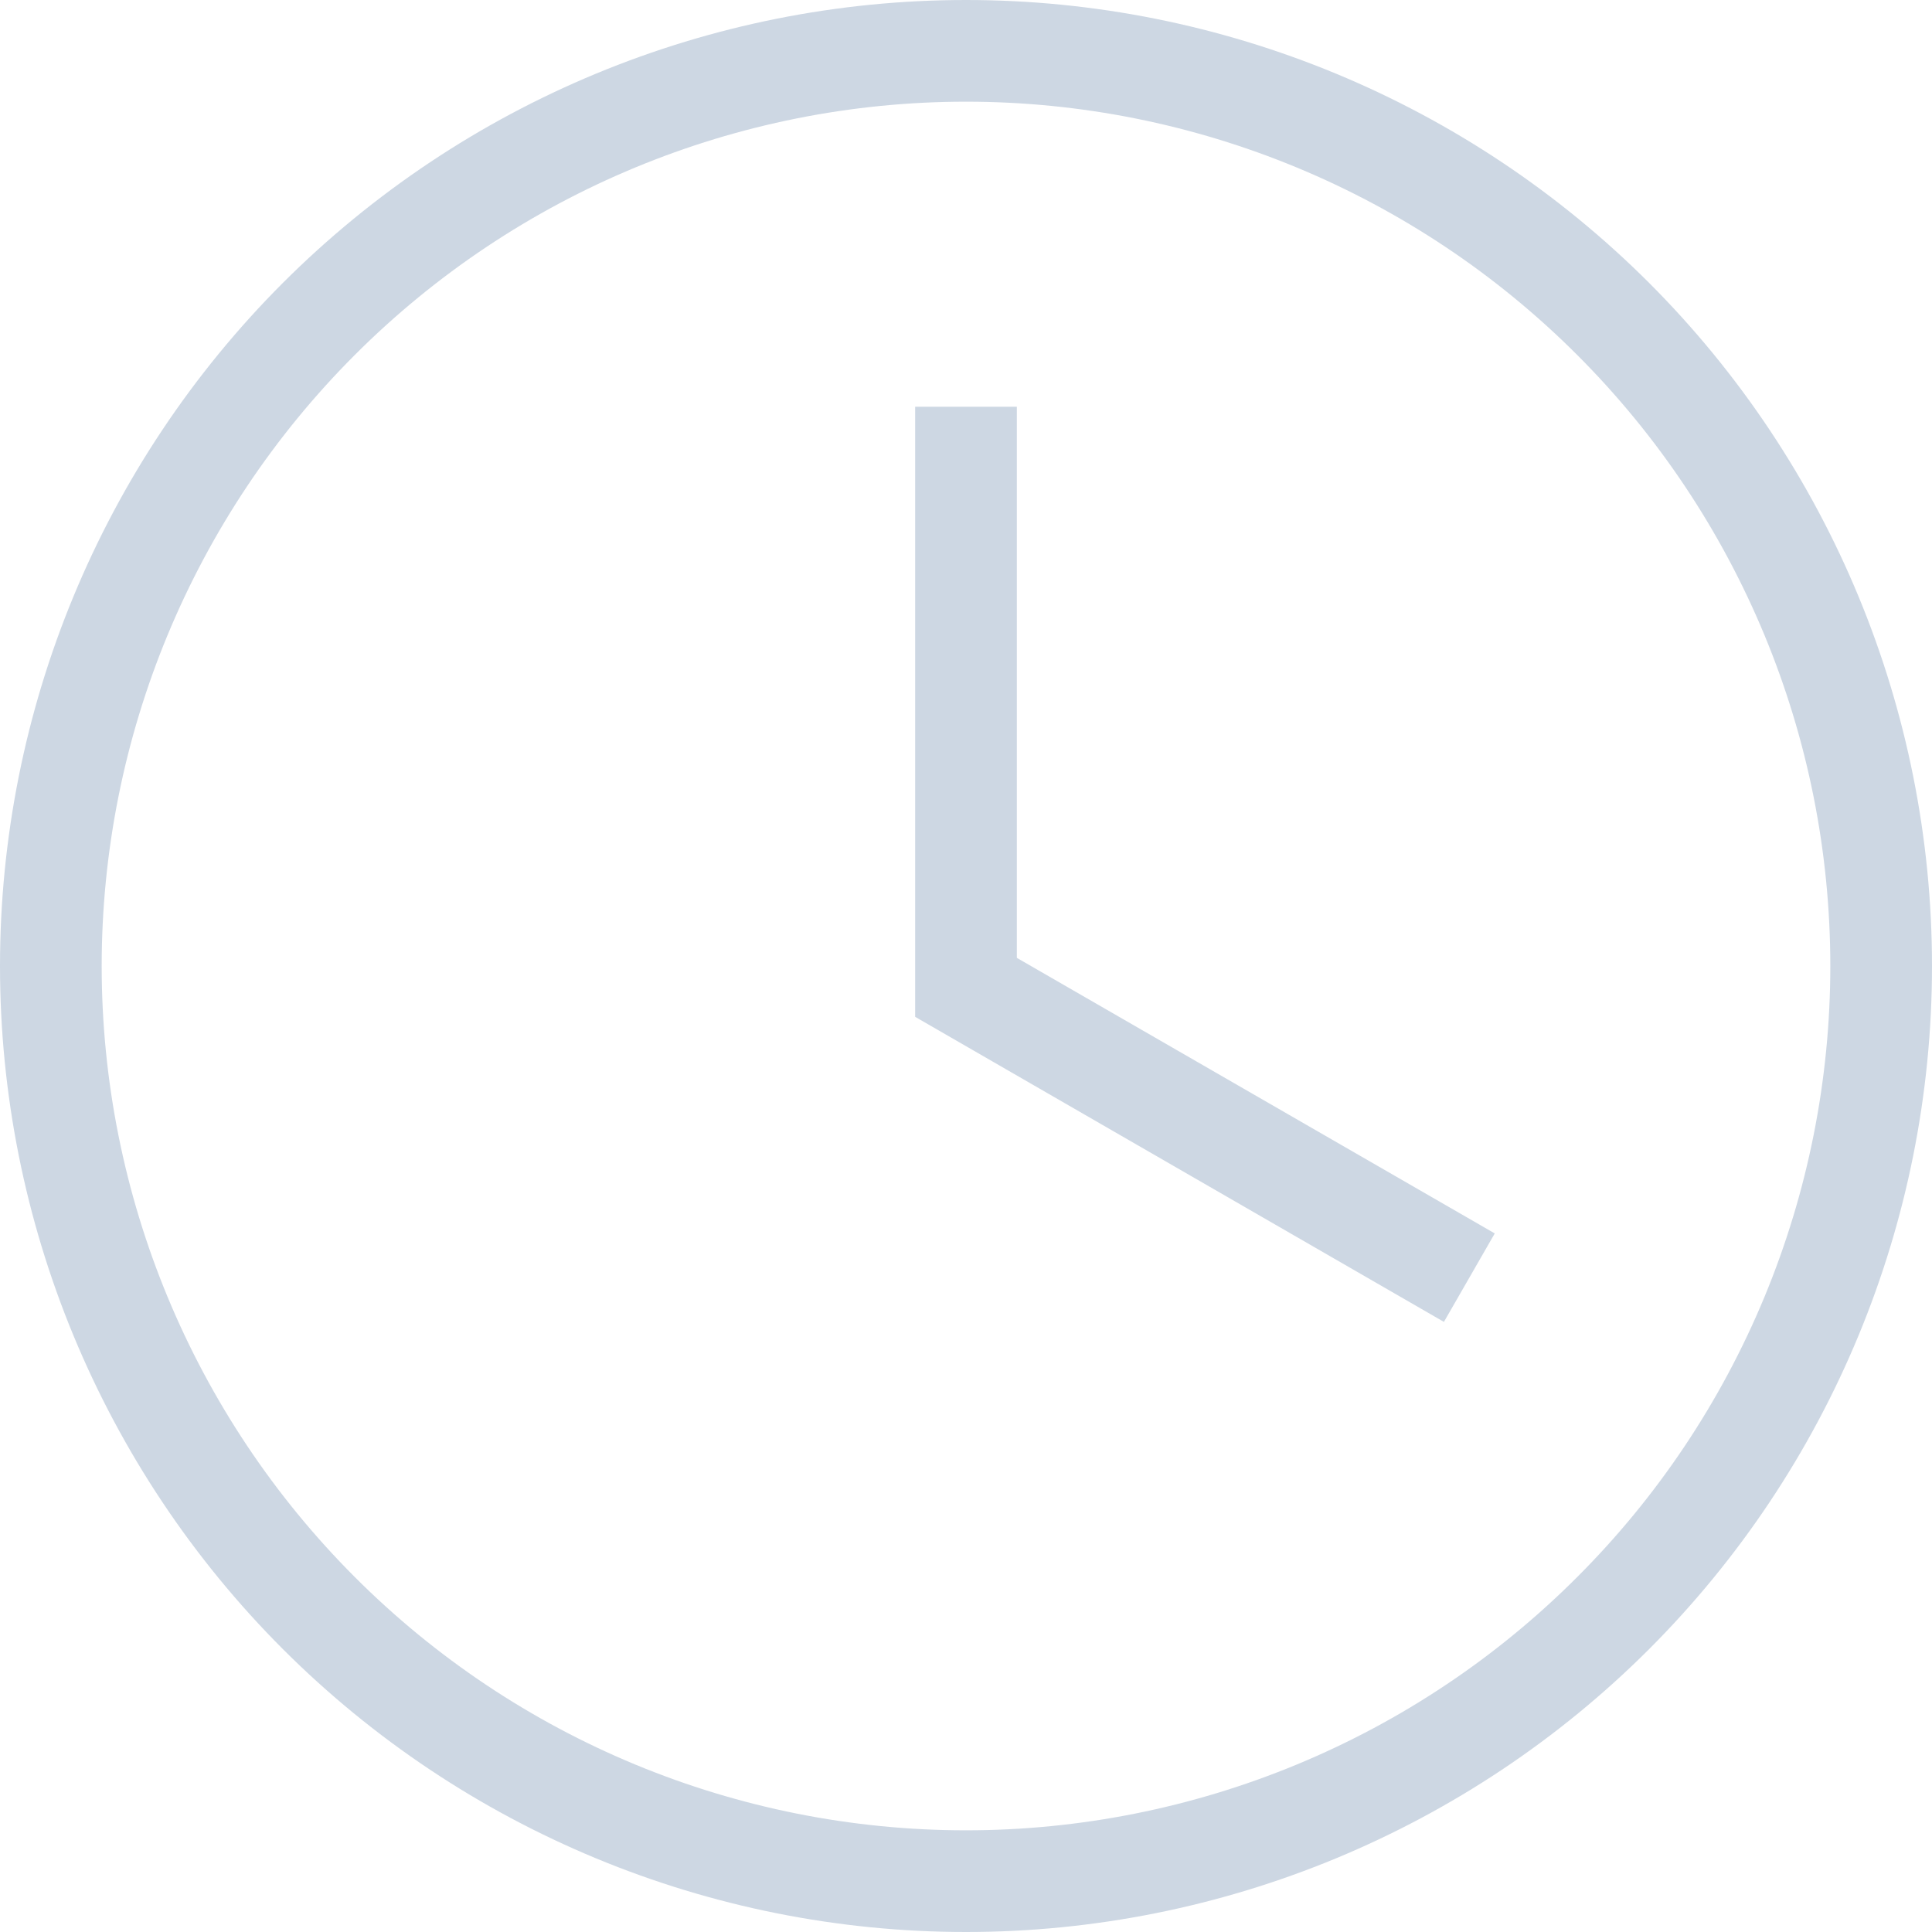
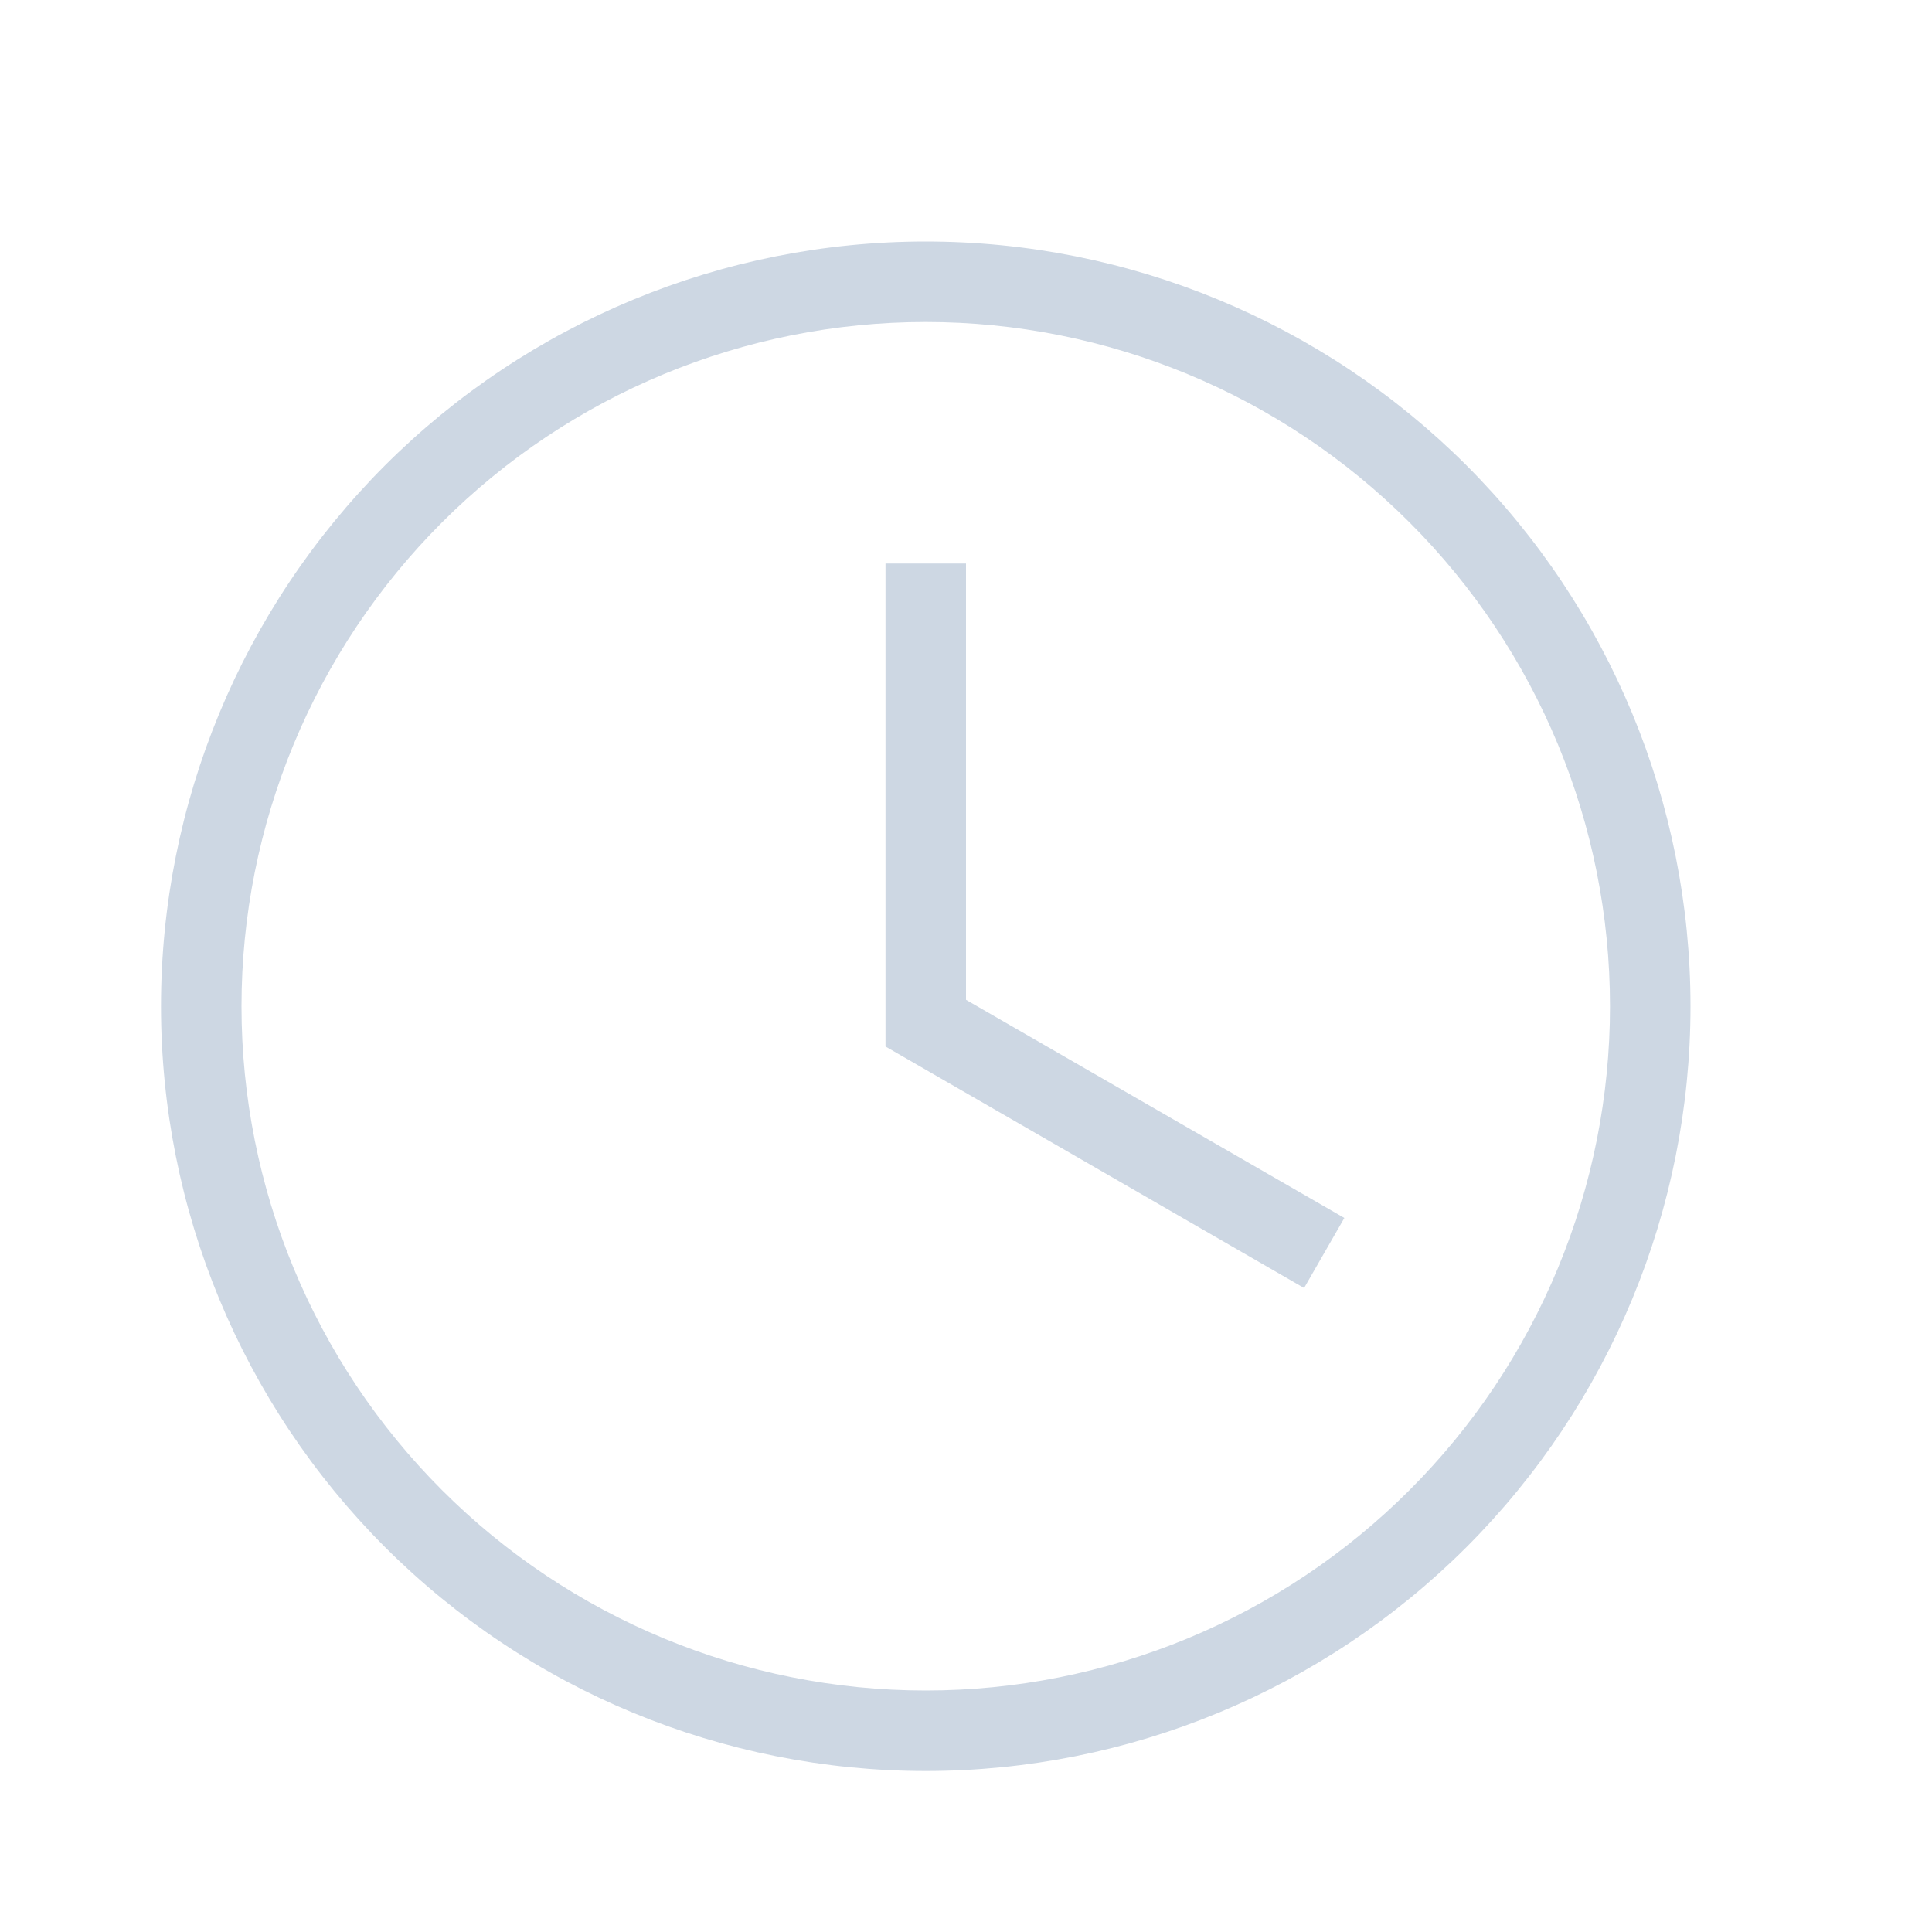
- <svg xmlns="http://www.w3.org/2000/svg" width="19" height="19" viewBox="0 0 19 19" fill="none">
-   <path d="M9.5 0C12.02 0 14.436 1.001 16.218 2.782C17.999 4.564 19 6.98 19 9.5C19 12.02 17.999 14.436 16.218 16.218C14.436 17.999 12.02 19 9.5 19C6.98 19 4.564 17.999 2.782 16.218C1.001 14.436 0 12.02 0 9.5C0 6.98 1.001 4.564 2.782 2.782C4.564 1.001 6.98 0 9.5 0ZM9.5 1C7.246 1 5.084 1.896 3.49 3.49C1.896 5.084 1 7.246 1 9.5C1 11.754 1.896 13.916 3.49 15.51C5.084 17.105 7.246 18 9.5 18C10.616 18 11.722 17.78 12.753 17.353C13.784 16.926 14.721 16.3 15.51 15.51C16.3 14.721 16.926 13.784 17.353 12.753C17.78 11.722 18 10.616 18 9.5C18 7.246 17.105 5.084 15.51 3.49C13.916 1.896 11.754 1 9.5 1ZM9 4H10V9.42L14.7 12.13L14.2 13L9 10V4Z" fill="#CDD7E3" />
+ <svg xmlns="http://www.w3.org/2000/svg" width="24" height="24" viewBox="0 0 24 24" fill="none">
+   <path d="M11.5 3C14.02 3 16.436 4.001 18.218 5.782C19.999 7.564 21 9.98 21 12.5C21 15.02 19.999 17.436 18.218 19.218C16.436 20.999 14.02 22 11.5 22C8.98 22 6.564 20.999 4.782 19.218C3.001 17.436 2 15.02 2 12.5C2 9.98 3.001 7.564 4.782 5.782C6.564 4.001 8.98 3 11.5 3ZM11.5 4C9.246 4 7.084 4.896 5.49 6.49C3.896 8.084 3 10.246 3 12.5C3 14.754 3.896 16.916 5.49 18.51C7.084 20.105 9.246 21 11.5 21C12.616 21 13.722 20.78 14.753 20.353C15.784 19.926 16.721 19.3 17.51 18.51C18.3 17.721 18.926 16.784 19.353 15.753C19.78 14.722 20 13.616 20 12.5C20 10.246 19.105 8.084 17.51 6.49C15.916 4.896 13.754 4 11.5 4ZM11 7H12V12.42L16.7 15.13L16.2 16L11 13V7Z" fill="#CDD7E3" />
</svg>
